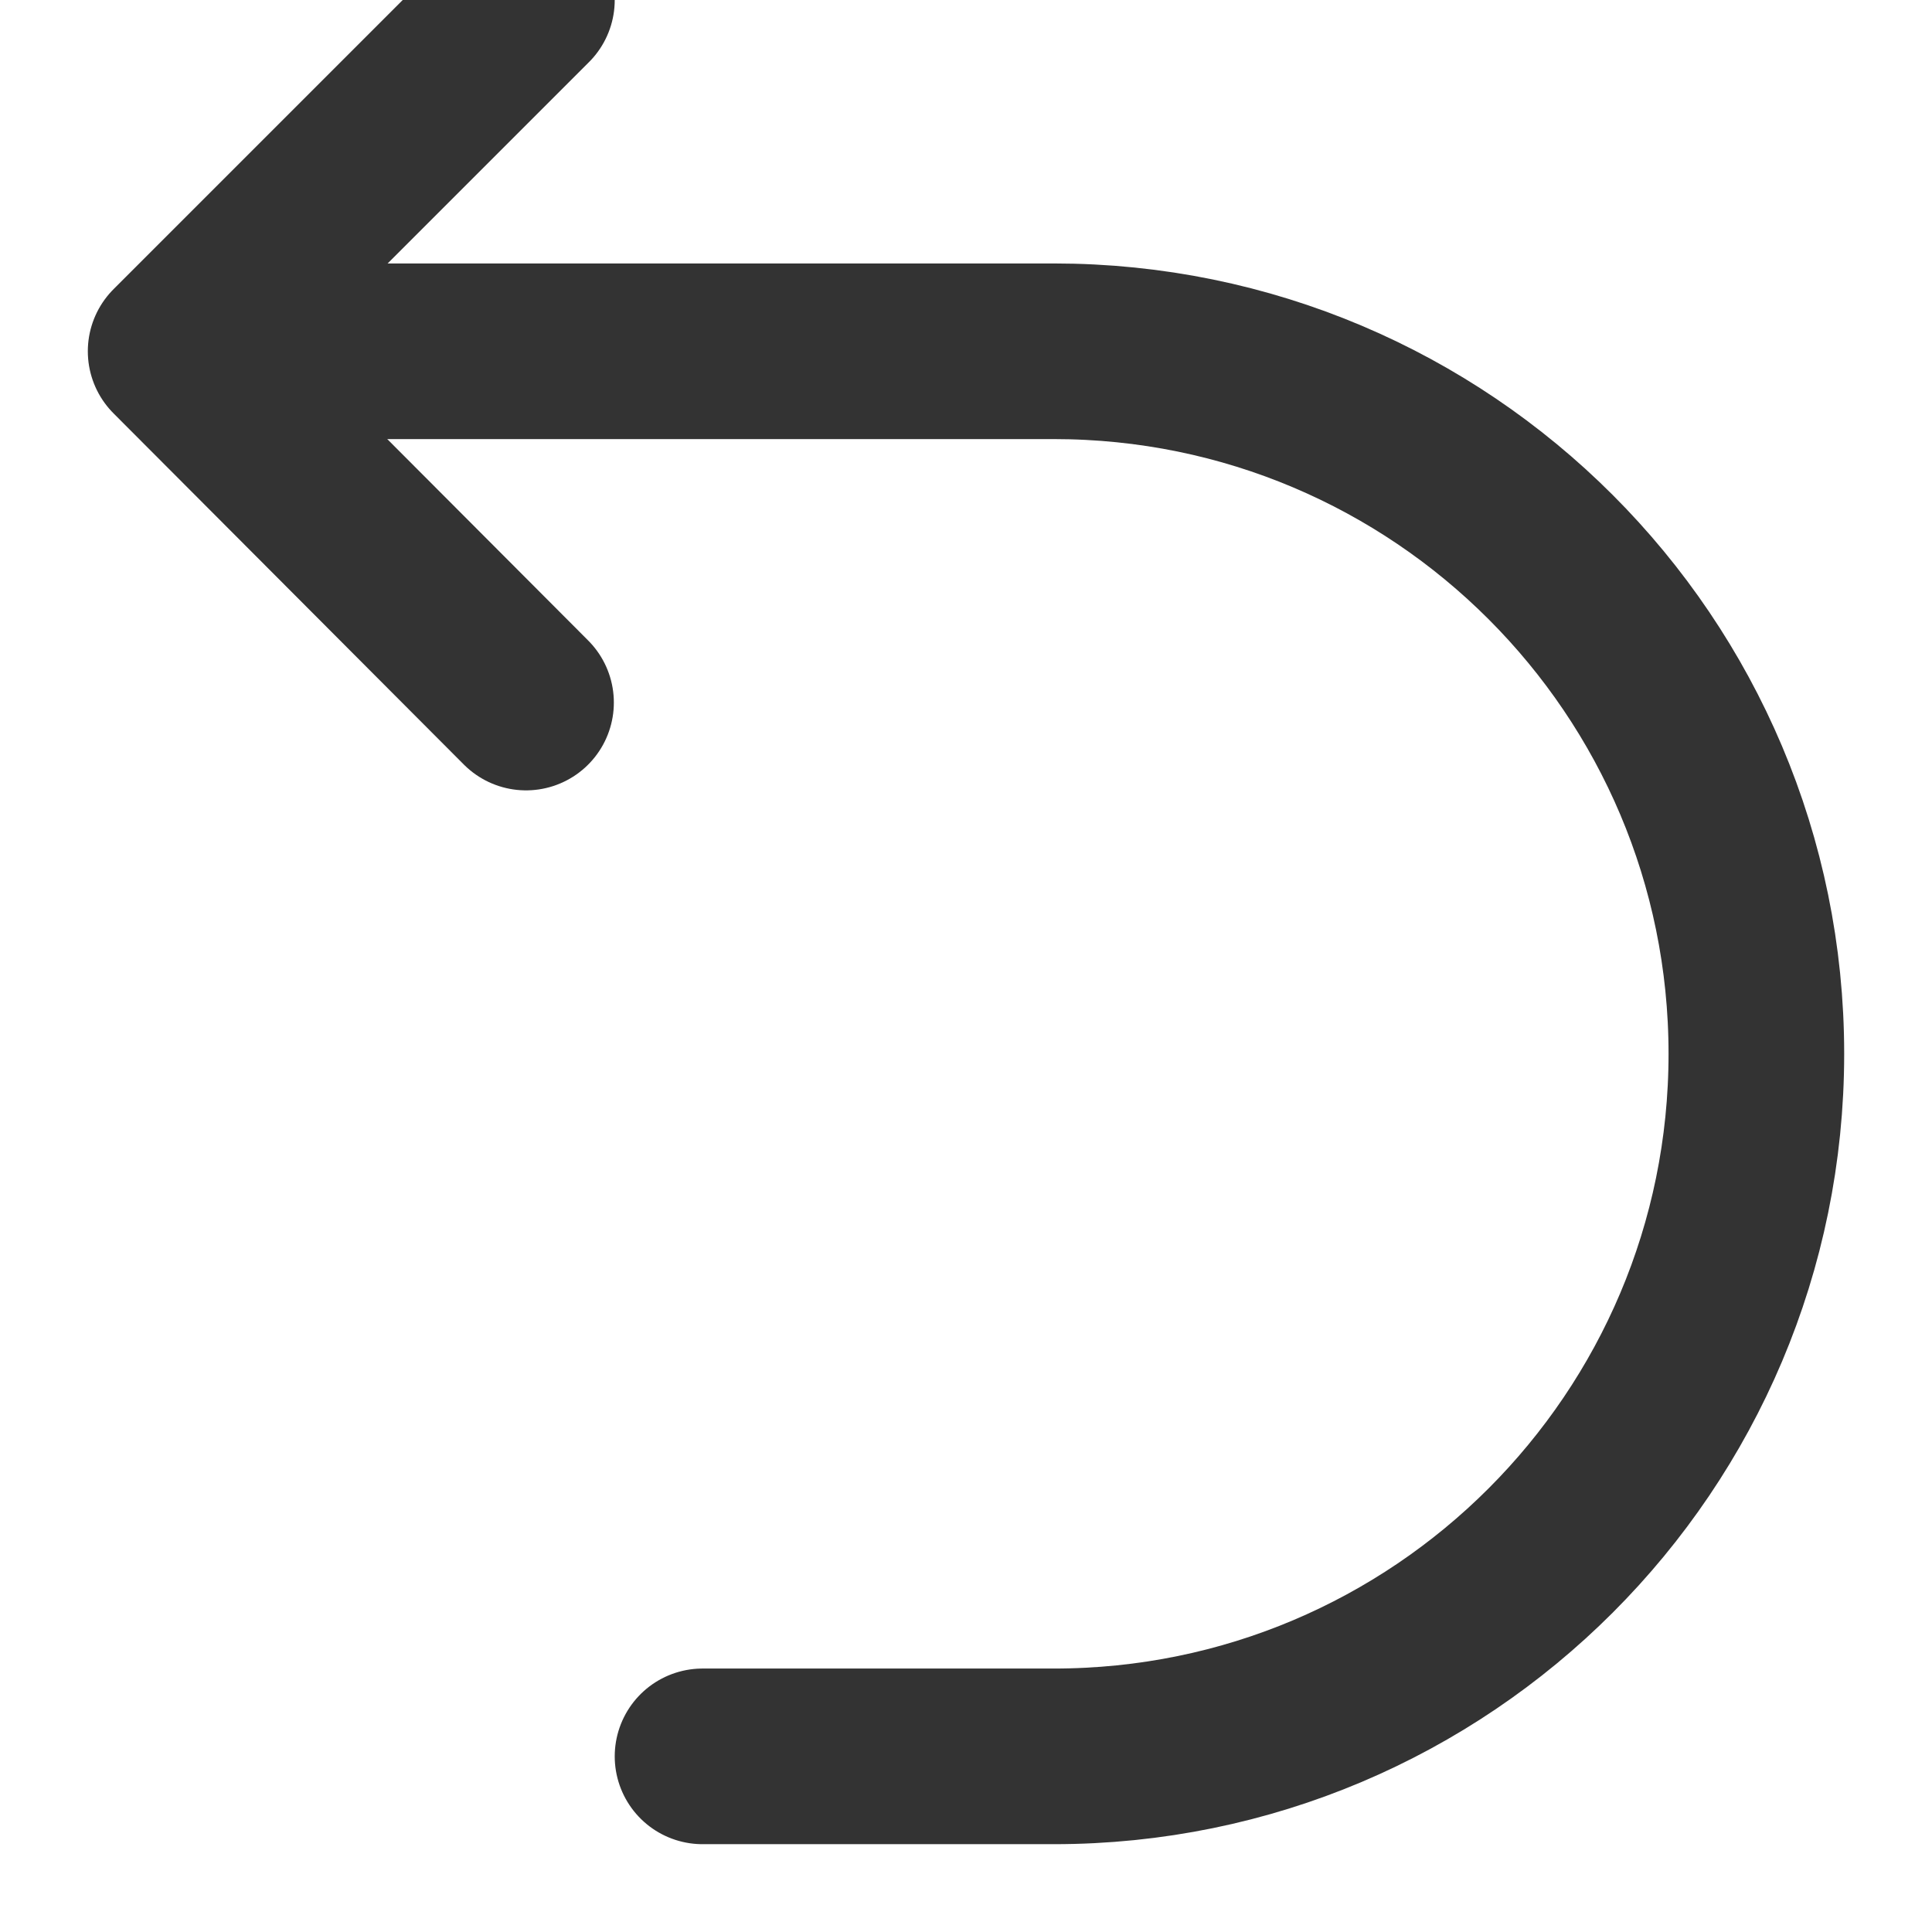
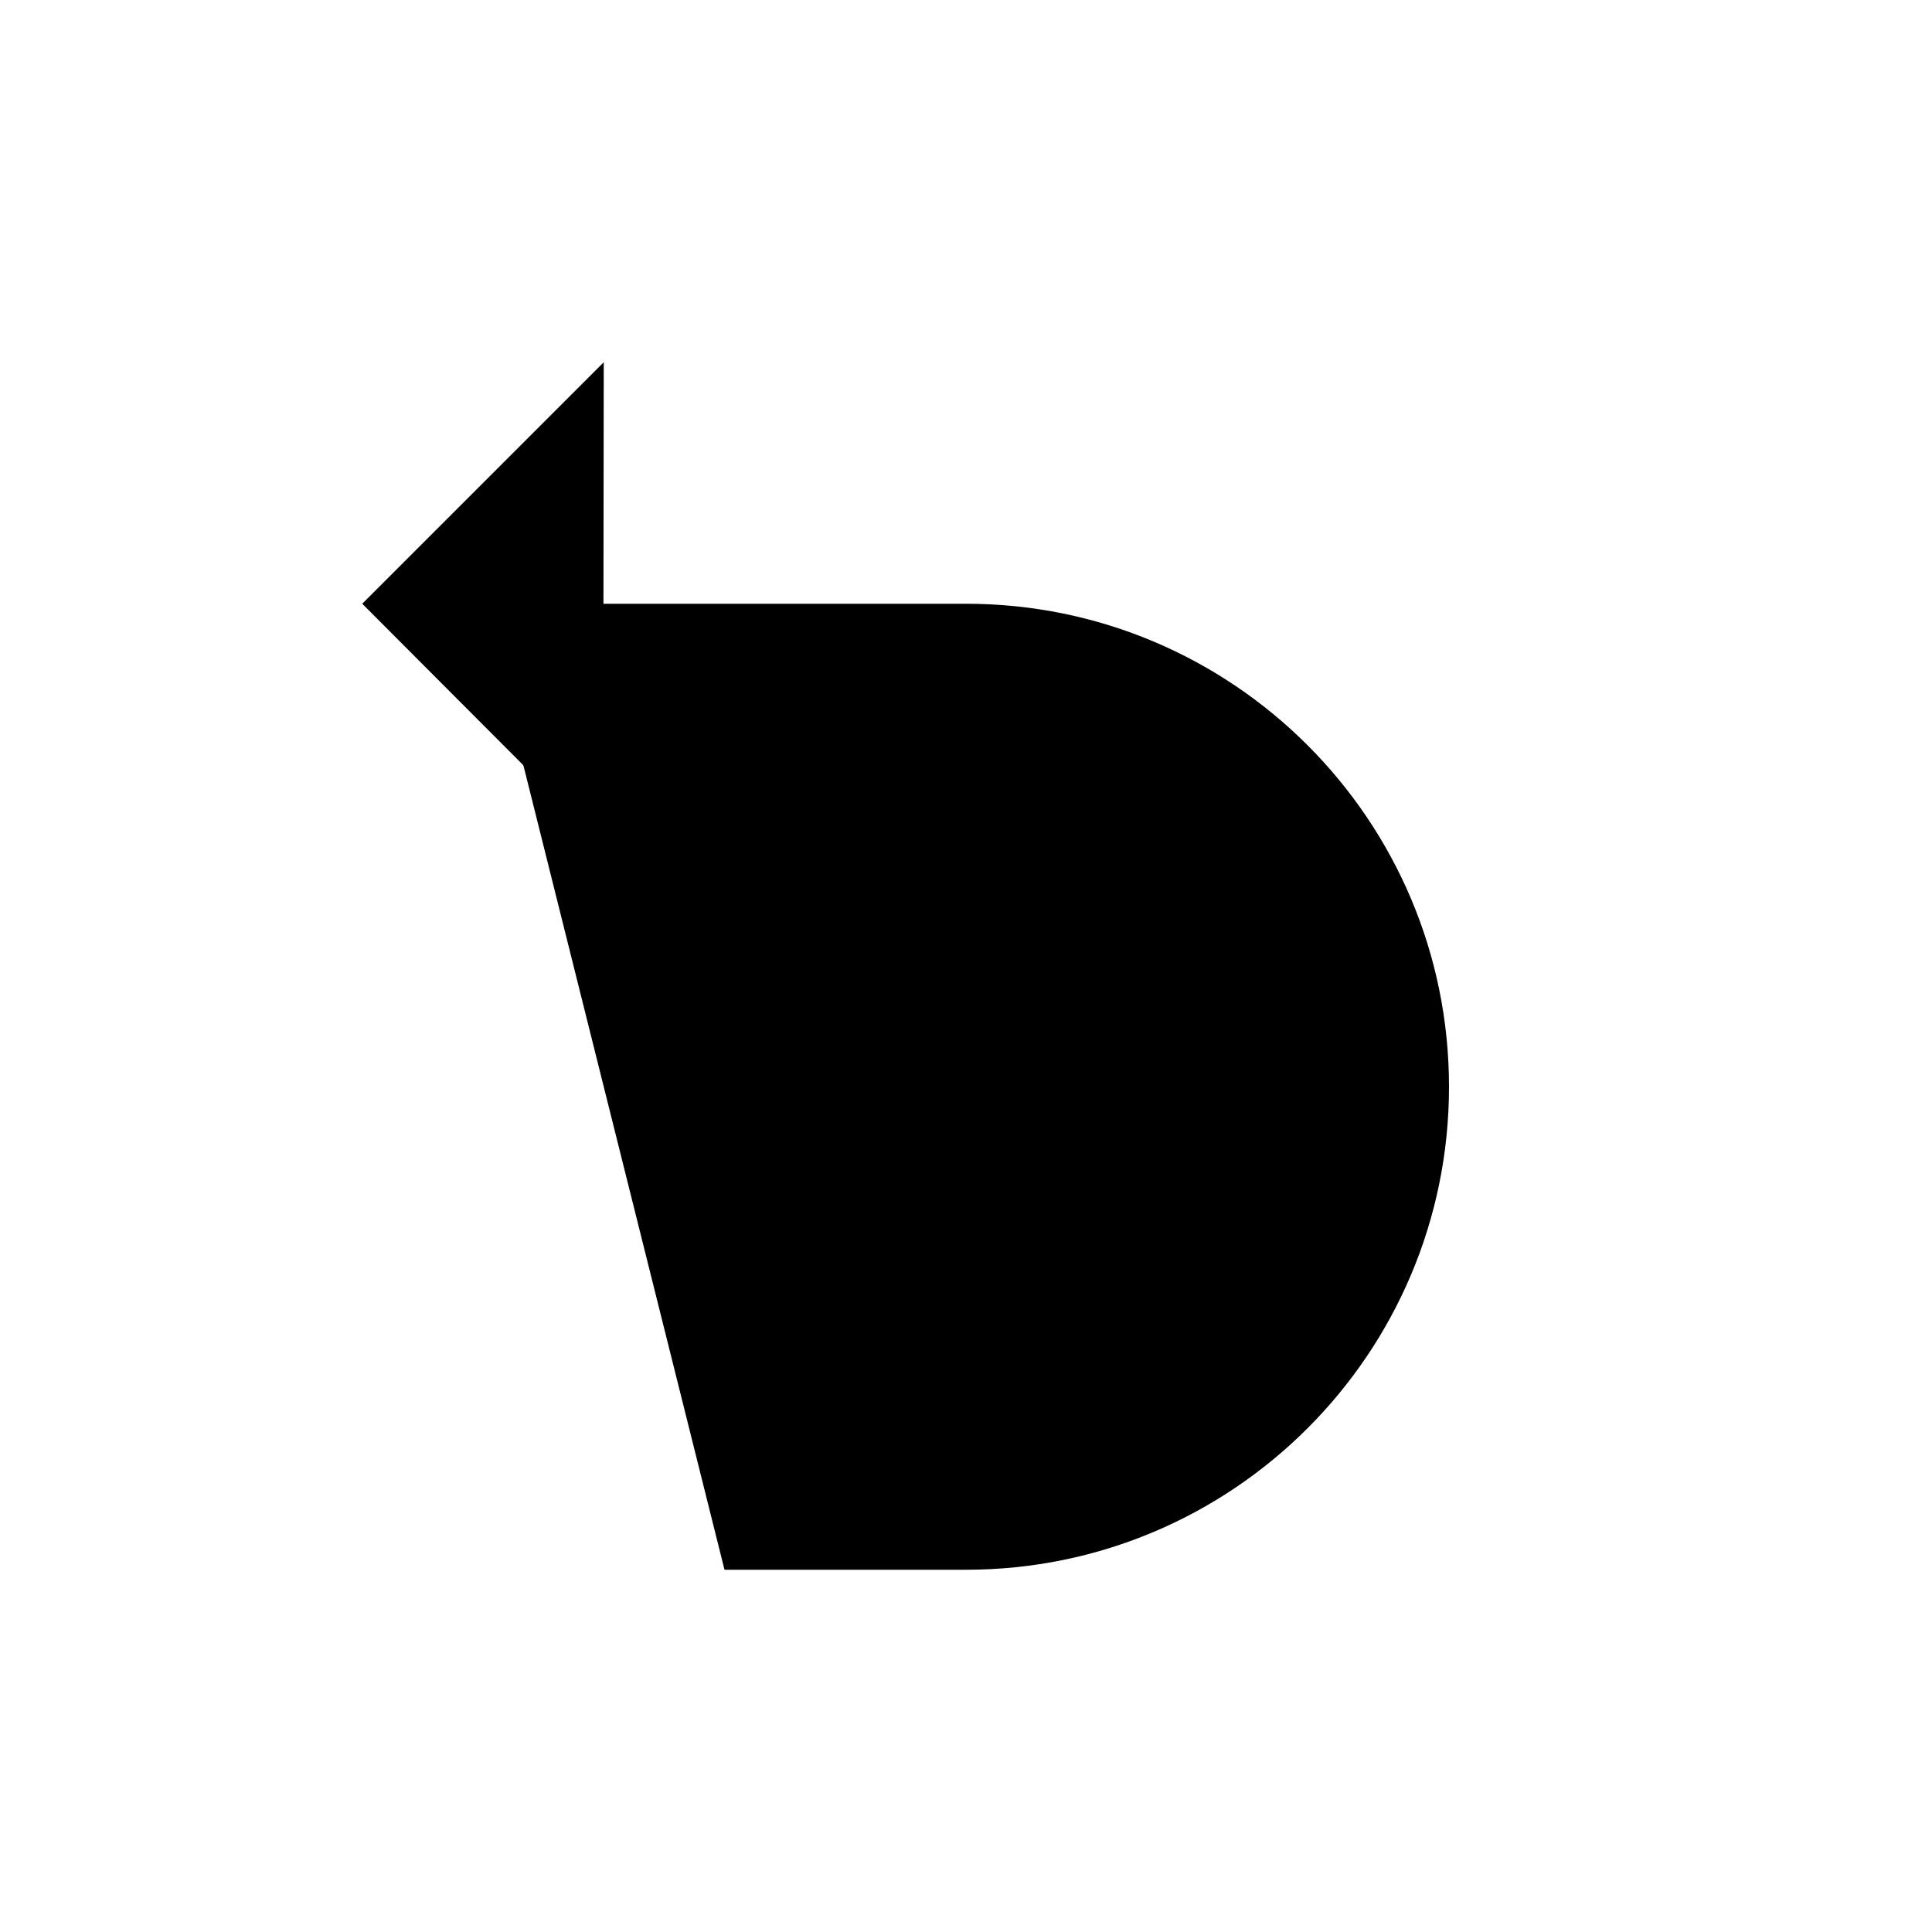
- <svg xmlns="http://www.w3.org/2000/svg" width="11" height="11" viewBox="0 0 11 11">
-   <g fill="none" fill-rule="evenodd" stroke="#333" stroke-linecap="round" stroke-linejoin="round">
-     <path d="M3 0L1 2l1.995 2" />
-     <path d="M2 2h4a4 4 0 1 1 0 8H4" />
+ <svg xmlns="http://www.w3.org/2000/svg" width="16" height="16">
+   <g fill-rule="evenodd" stroke-linecap="round" stroke-linejoin="round">
+     <path d="M5 3L3 5l1.995 2" />
+     <path d="M4 5h4a4 4 0 110 8H6" />
  </g>
</svg>
